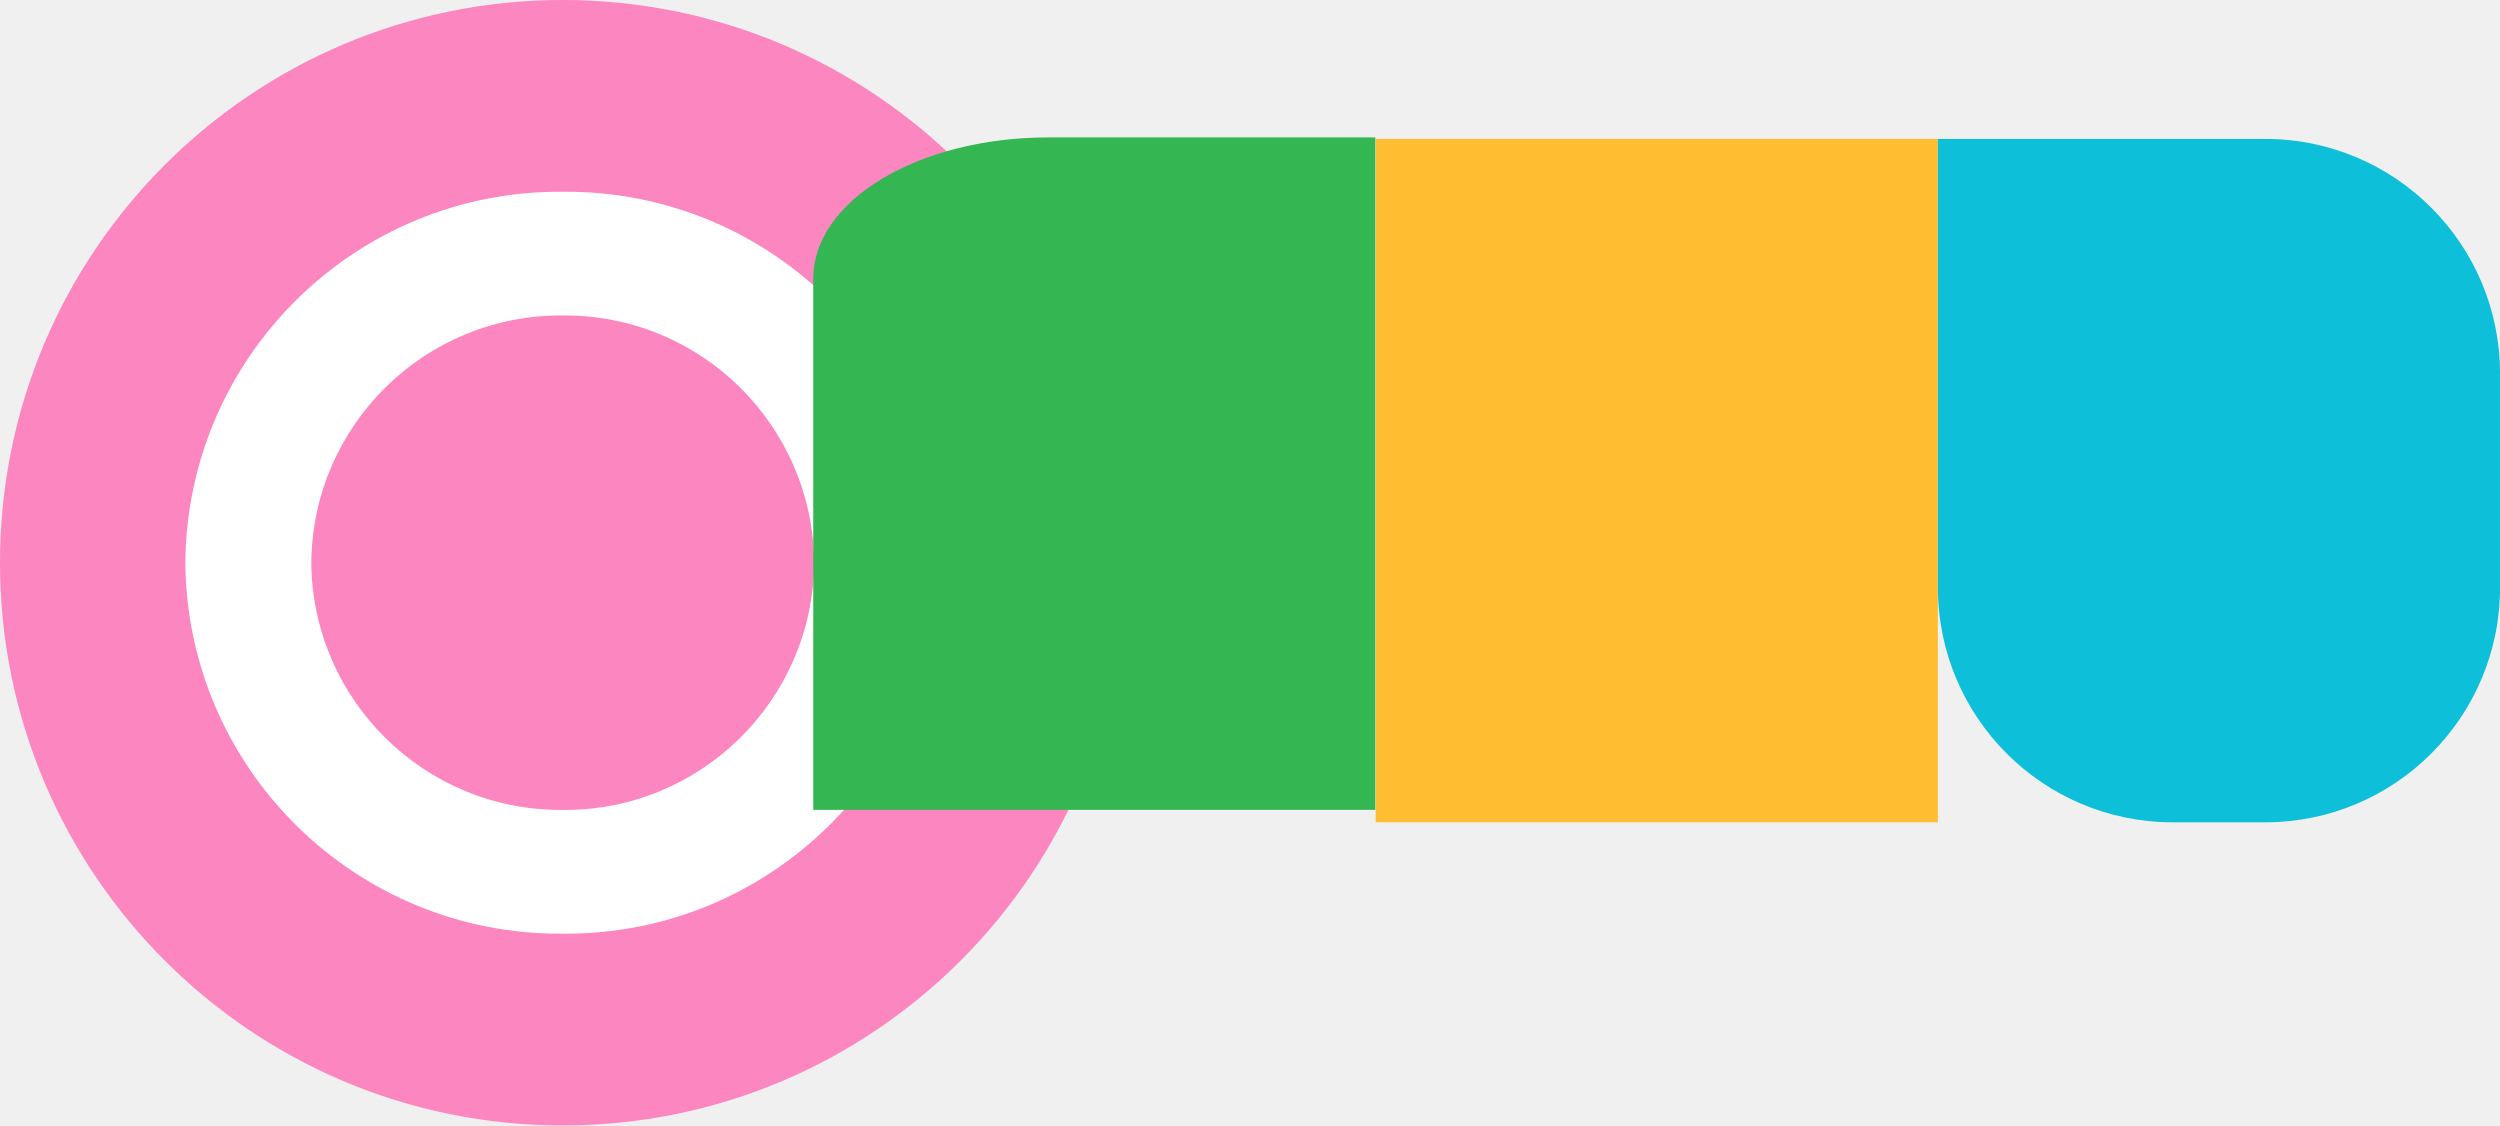
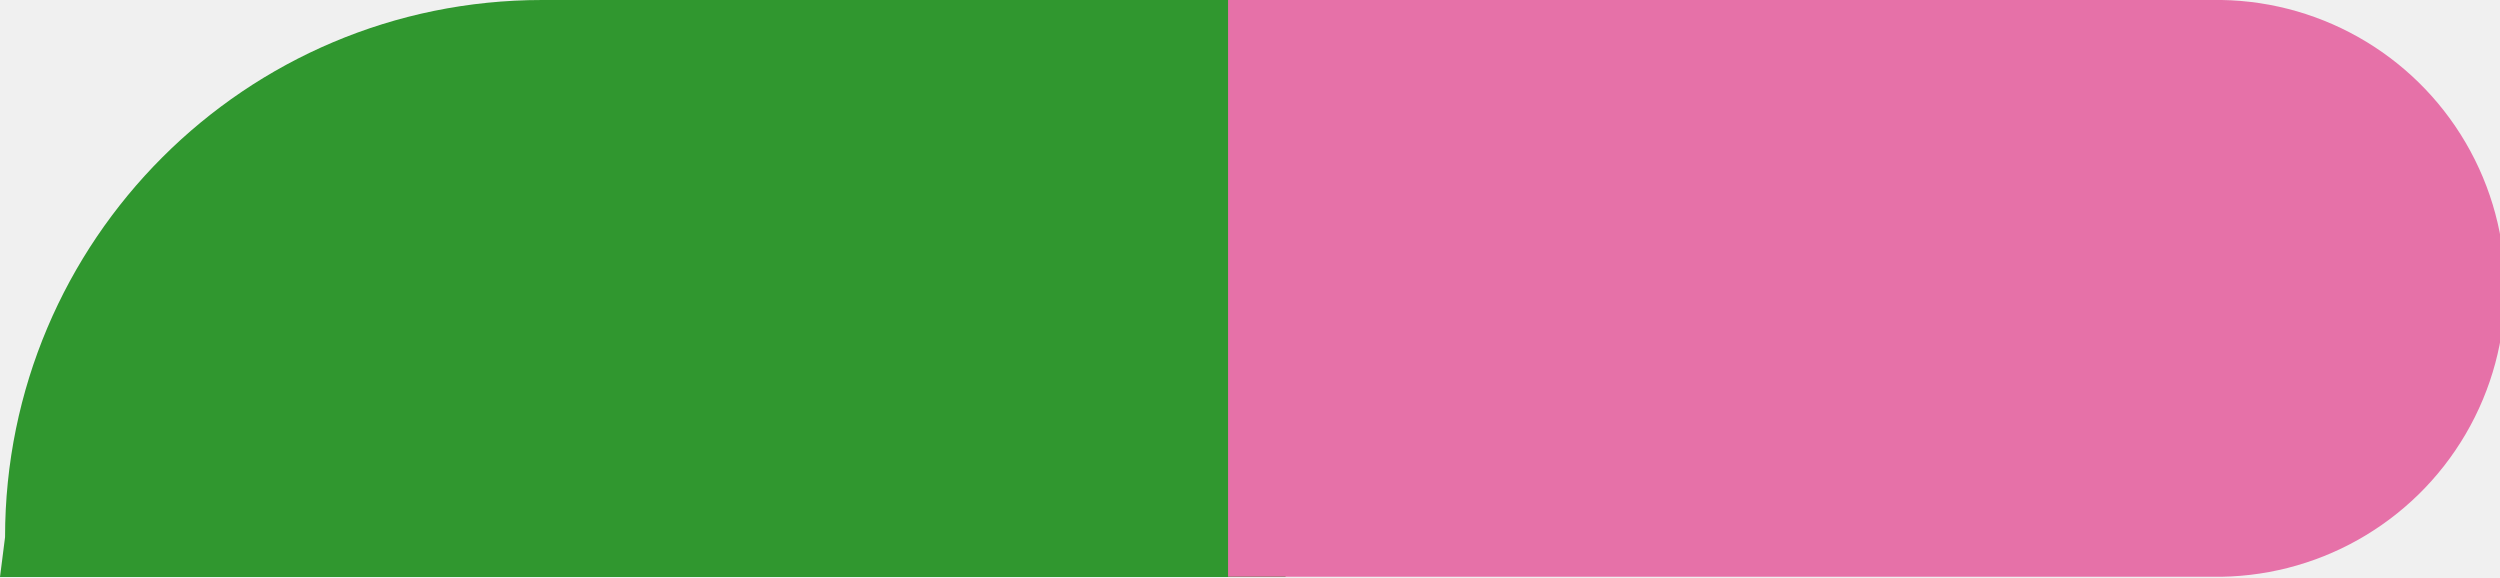
- <svg xmlns="http://www.w3.org/2000/svg" width="55.684" height="25.068" viewBox="0 0 55.684 25.068">
-   <g id="pv_p0tit4" transform="translate(-107 -655.09)">
-     <g id="Grupo_47" data-name="Grupo 47" transform="translate(119.534 680.158)">
-       <path id="Caminho_30" data-name="Caminho 30" d="M0,0A12.534,12.534,0,0,0,12.534-12.534,12.533,12.533,0,0,0,0-25.068,12.534,12.534,0,0,0-12.534-12.534,12.534,12.534,0,0,0,0,0" fill="#fc86bf" />
-     </g>
-     <g id="Grupo_48" data-name="Grupo 48" transform="translate(119.534 675.886)">
-       <path id="Caminho_31" data-name="Caminho 31" d="M0,0A8.335,8.335,0,0,0,8.406-8.263,8.335,8.335,0,0,0,0-16.525,8.335,8.335,0,0,0-8.406-8.263,8.335,8.335,0,0,0,0,0" fill="#fff" />
-     </g>
-     <g id="Grupo_49" data-name="Grupo 49" transform="translate(119.534 673.13)">
-       <path id="Caminho_32" data-name="Caminho 32" d="M0,0A5.554,5.554,0,0,0,5.6-5.506,5.555,5.555,0,0,0,0-11.013,5.555,5.555,0,0,0-5.6-5.506,5.554,5.554,0,0,0,0,0" fill="#fc86bf" />
-     </g>
-     <g id="Grupo_50" data-name="Grupo 50" transform="translate(130.345 658.151)">
-       <path id="Caminho_33" data-name="Caminho 33" d="M0,0C-2.889,0-5.231,1.407-5.231,3.143V14.978H7.29V0Z" fill="#34b653" />
-     </g>
-     <path id="Caminho_35" data-name="Caminho 35" d="M30.642-12.163H43.163V-27.385H30.642Z" transform="translate(107 685.569)" fill="#ffbe31" />
-     <g id="Grupo_52" data-name="Grupo 52" transform="translate(150.164 658.184)">
-       <path id="Caminho_36" data-name="Caminho 36" d="M0,0V9.99a5.231,5.231,0,0,0,5.231,5.232H7.29A5.231,5.231,0,0,0,12.521,9.99V5.231A5.231,5.231,0,0,0,7.29,0Z" fill="#0ebfda" />
-     </g>
-   </g>
+ <svg xmlns="http://www.w3.org/2000/svg" id="pv_p0tit4" width="27.165" height="6.27" viewBox="0 0 27.165 6.27">
+   <path id="Caminho_1267" data-name="Caminho 1267" d="M5.891,0A5.836,5.836,0,0,0,.055,5.836L0,6.27H13.969L14.024,0Z" fill="#30972f" />
+   <path id="Caminho_1268" data-name="Caminho 1268" d="M13.344,0H24.031a3.134,3.134,0,1,1,0,6.267H13.344Z" fill="#e671a8" />
</svg>
